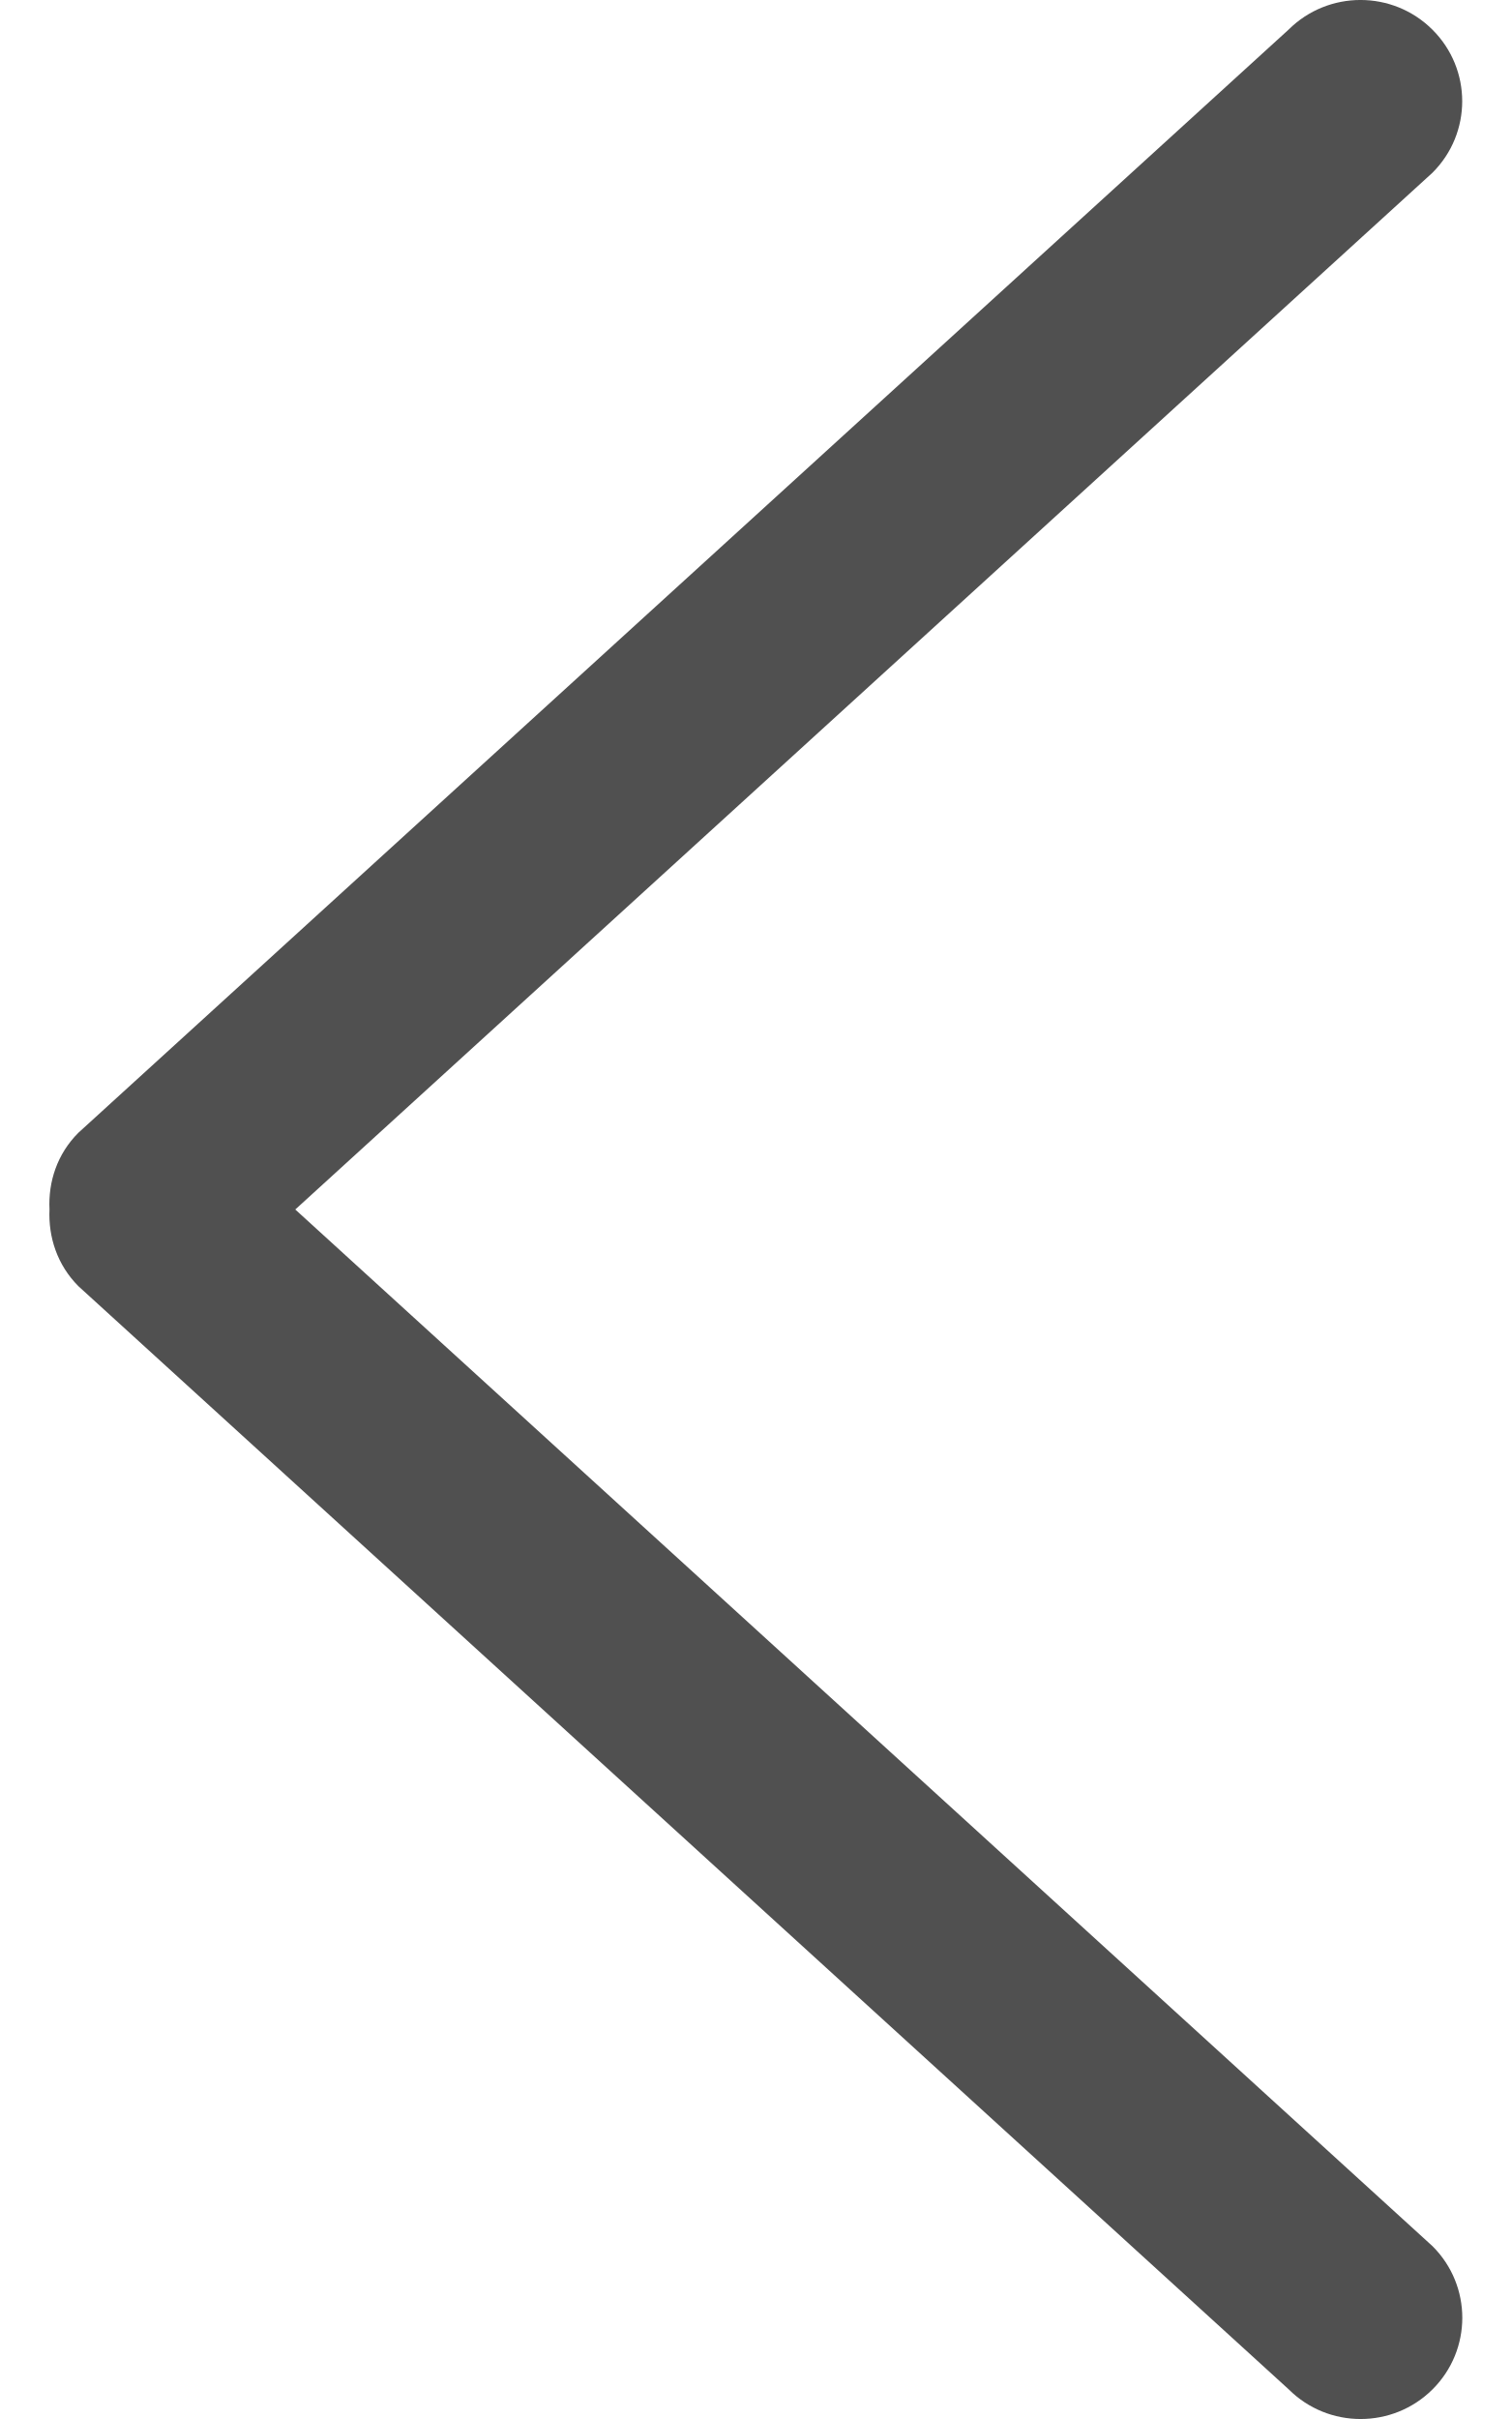
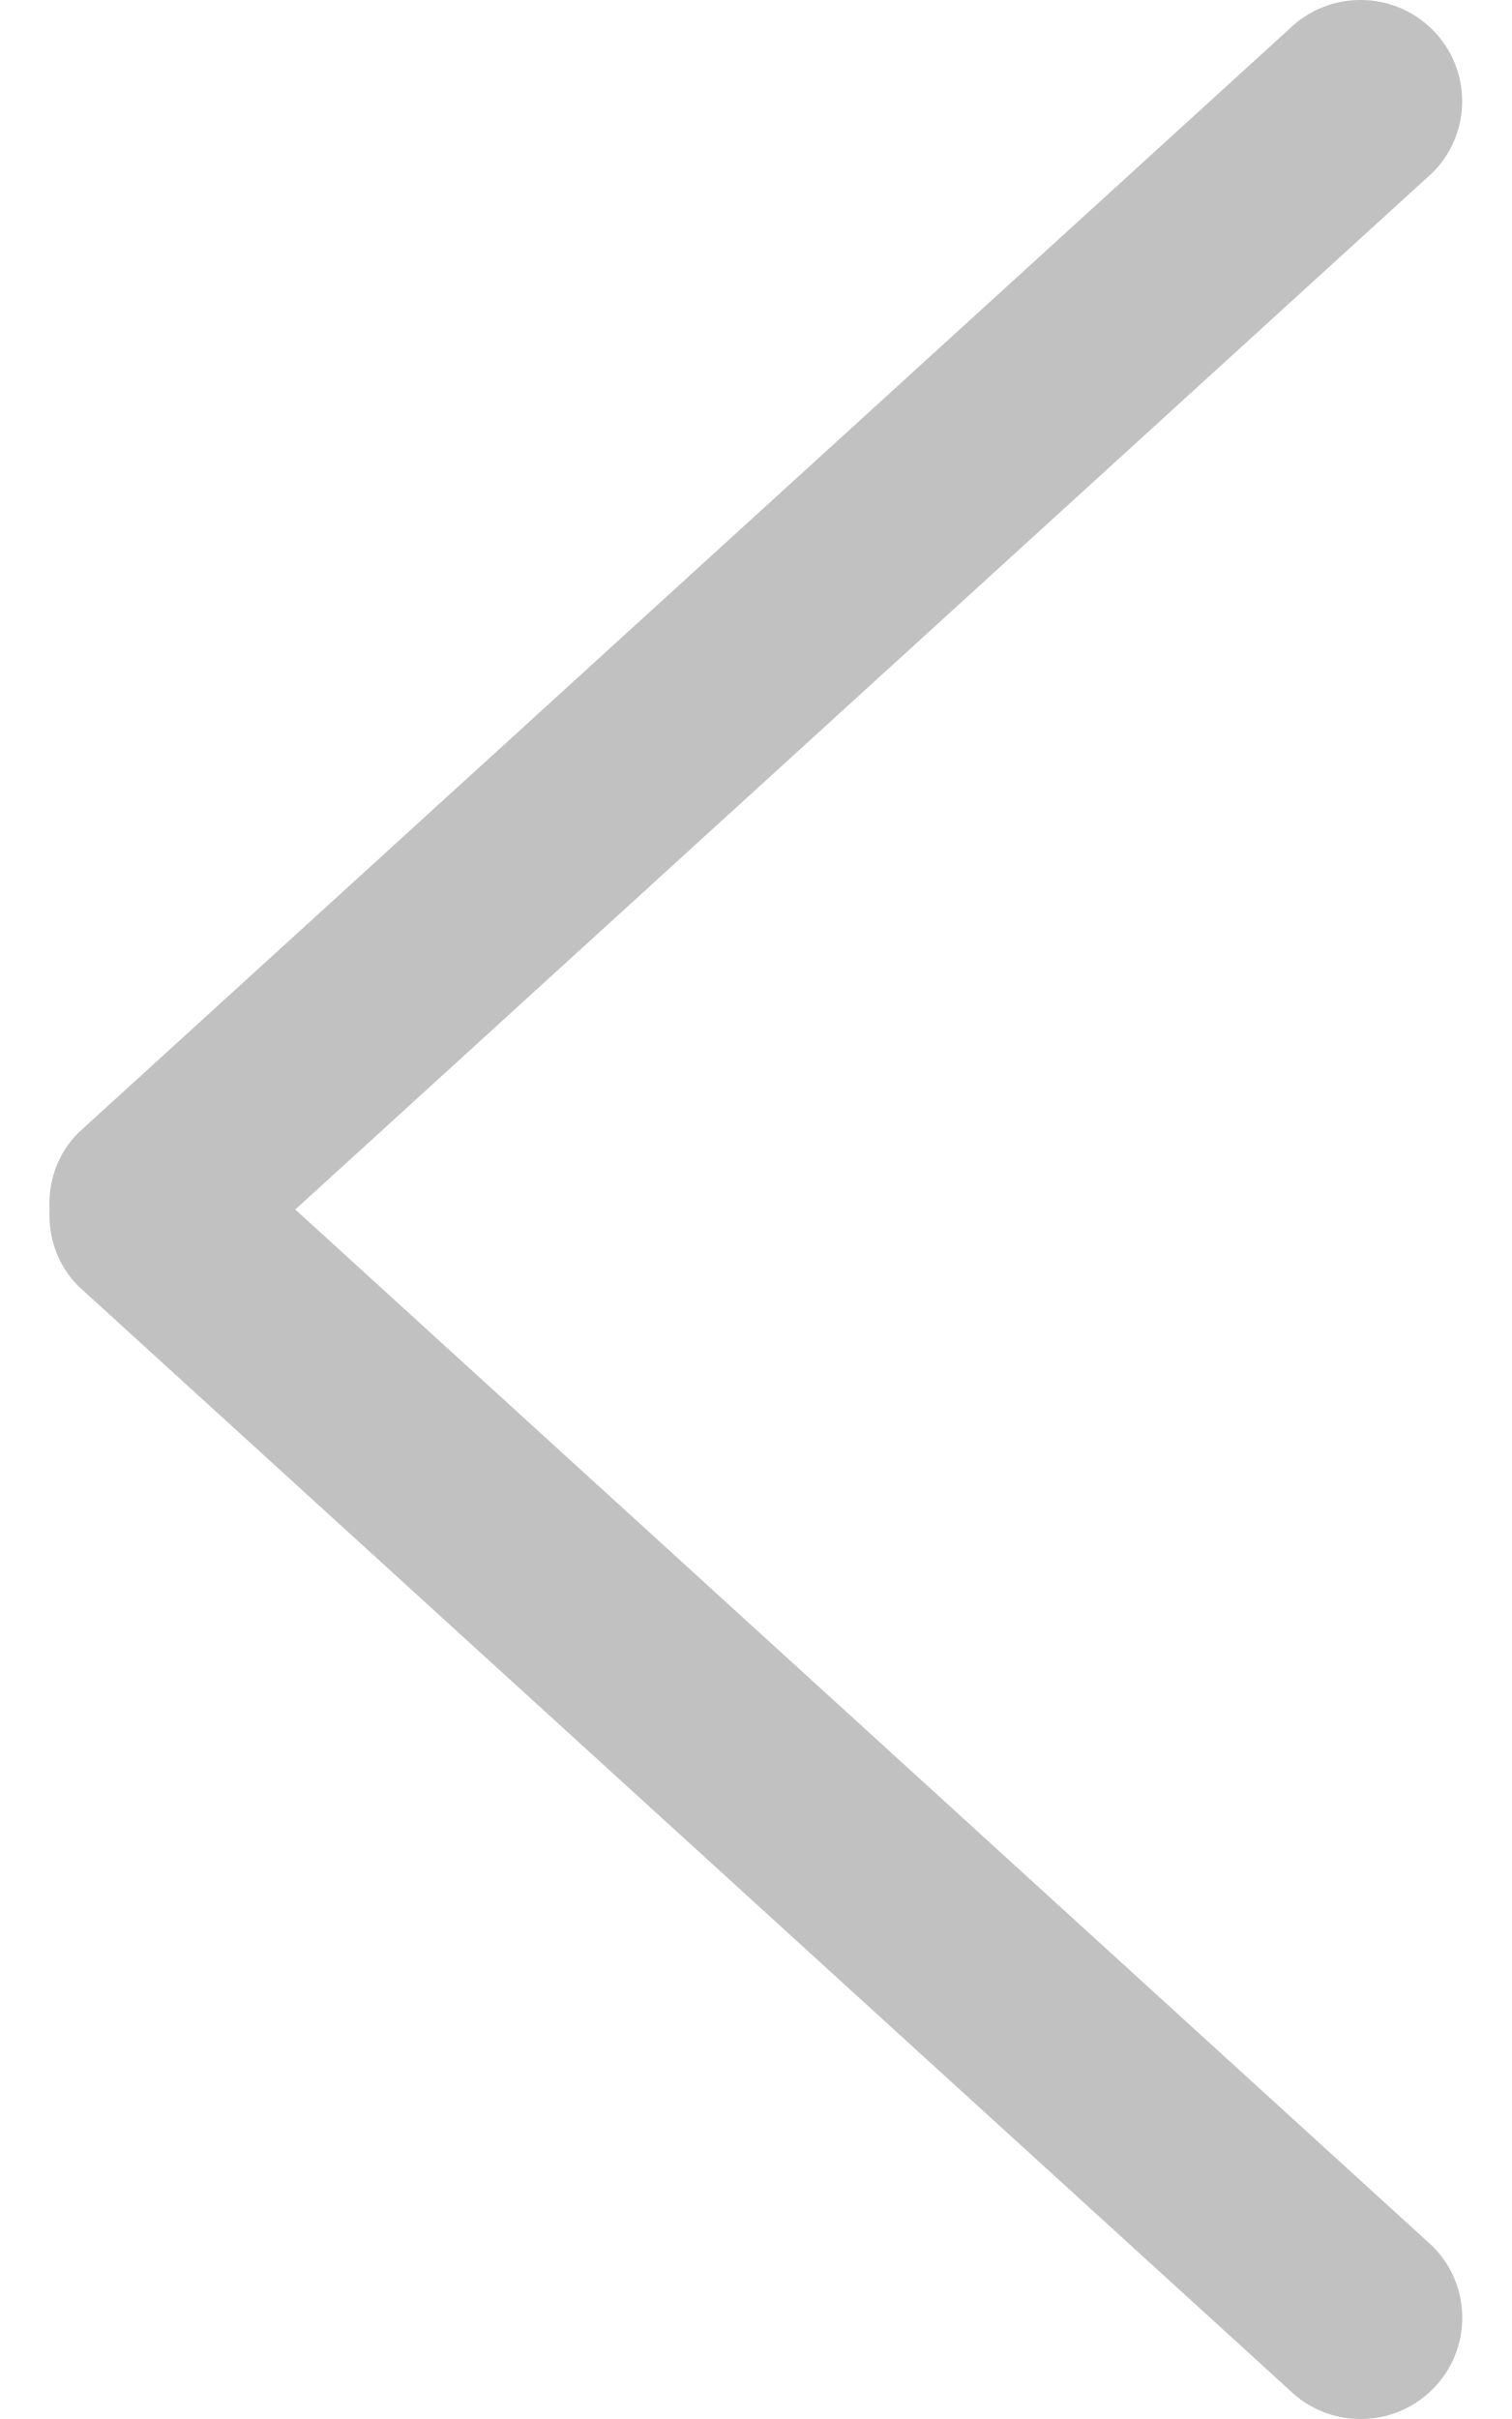
<svg xmlns="http://www.w3.org/2000/svg" width="20" height="32" viewBox="0 0 20 32" fill="none">
-   <path d="M1.038 17.015L17.052 31.608C17.577 32.131 18.429 32.131 18.955 31.608C19.48 31.085 19.48 30.237 18.955 29.714L3.907 16L18.953 2.286C19.479 1.763 19.479 0.915 18.953 0.392C18.428 -0.131 17.576 -0.131 17.05 0.392L1.037 14.985C0.757 15.264 0.637 15.633 0.655 15.999C0.638 16.365 0.758 16.735 1.038 17.015Z" fill="#505050" />
+   <path d="M1.038 17.015L17.052 31.608C17.577 32.131 18.429 32.131 18.955 31.608C19.48 31.085 19.48 30.237 18.955 29.714L3.907 16L18.953 2.286C19.479 1.763 19.479 0.915 18.953 0.392C18.428 -0.131 17.576 -0.131 17.05 0.392L1.037 14.985C0.757 15.264 0.637 15.633 0.655 15.999C0.638 16.365 0.758 16.735 1.038 17.015Z" fill="#C1C1C1" />
</svg>
